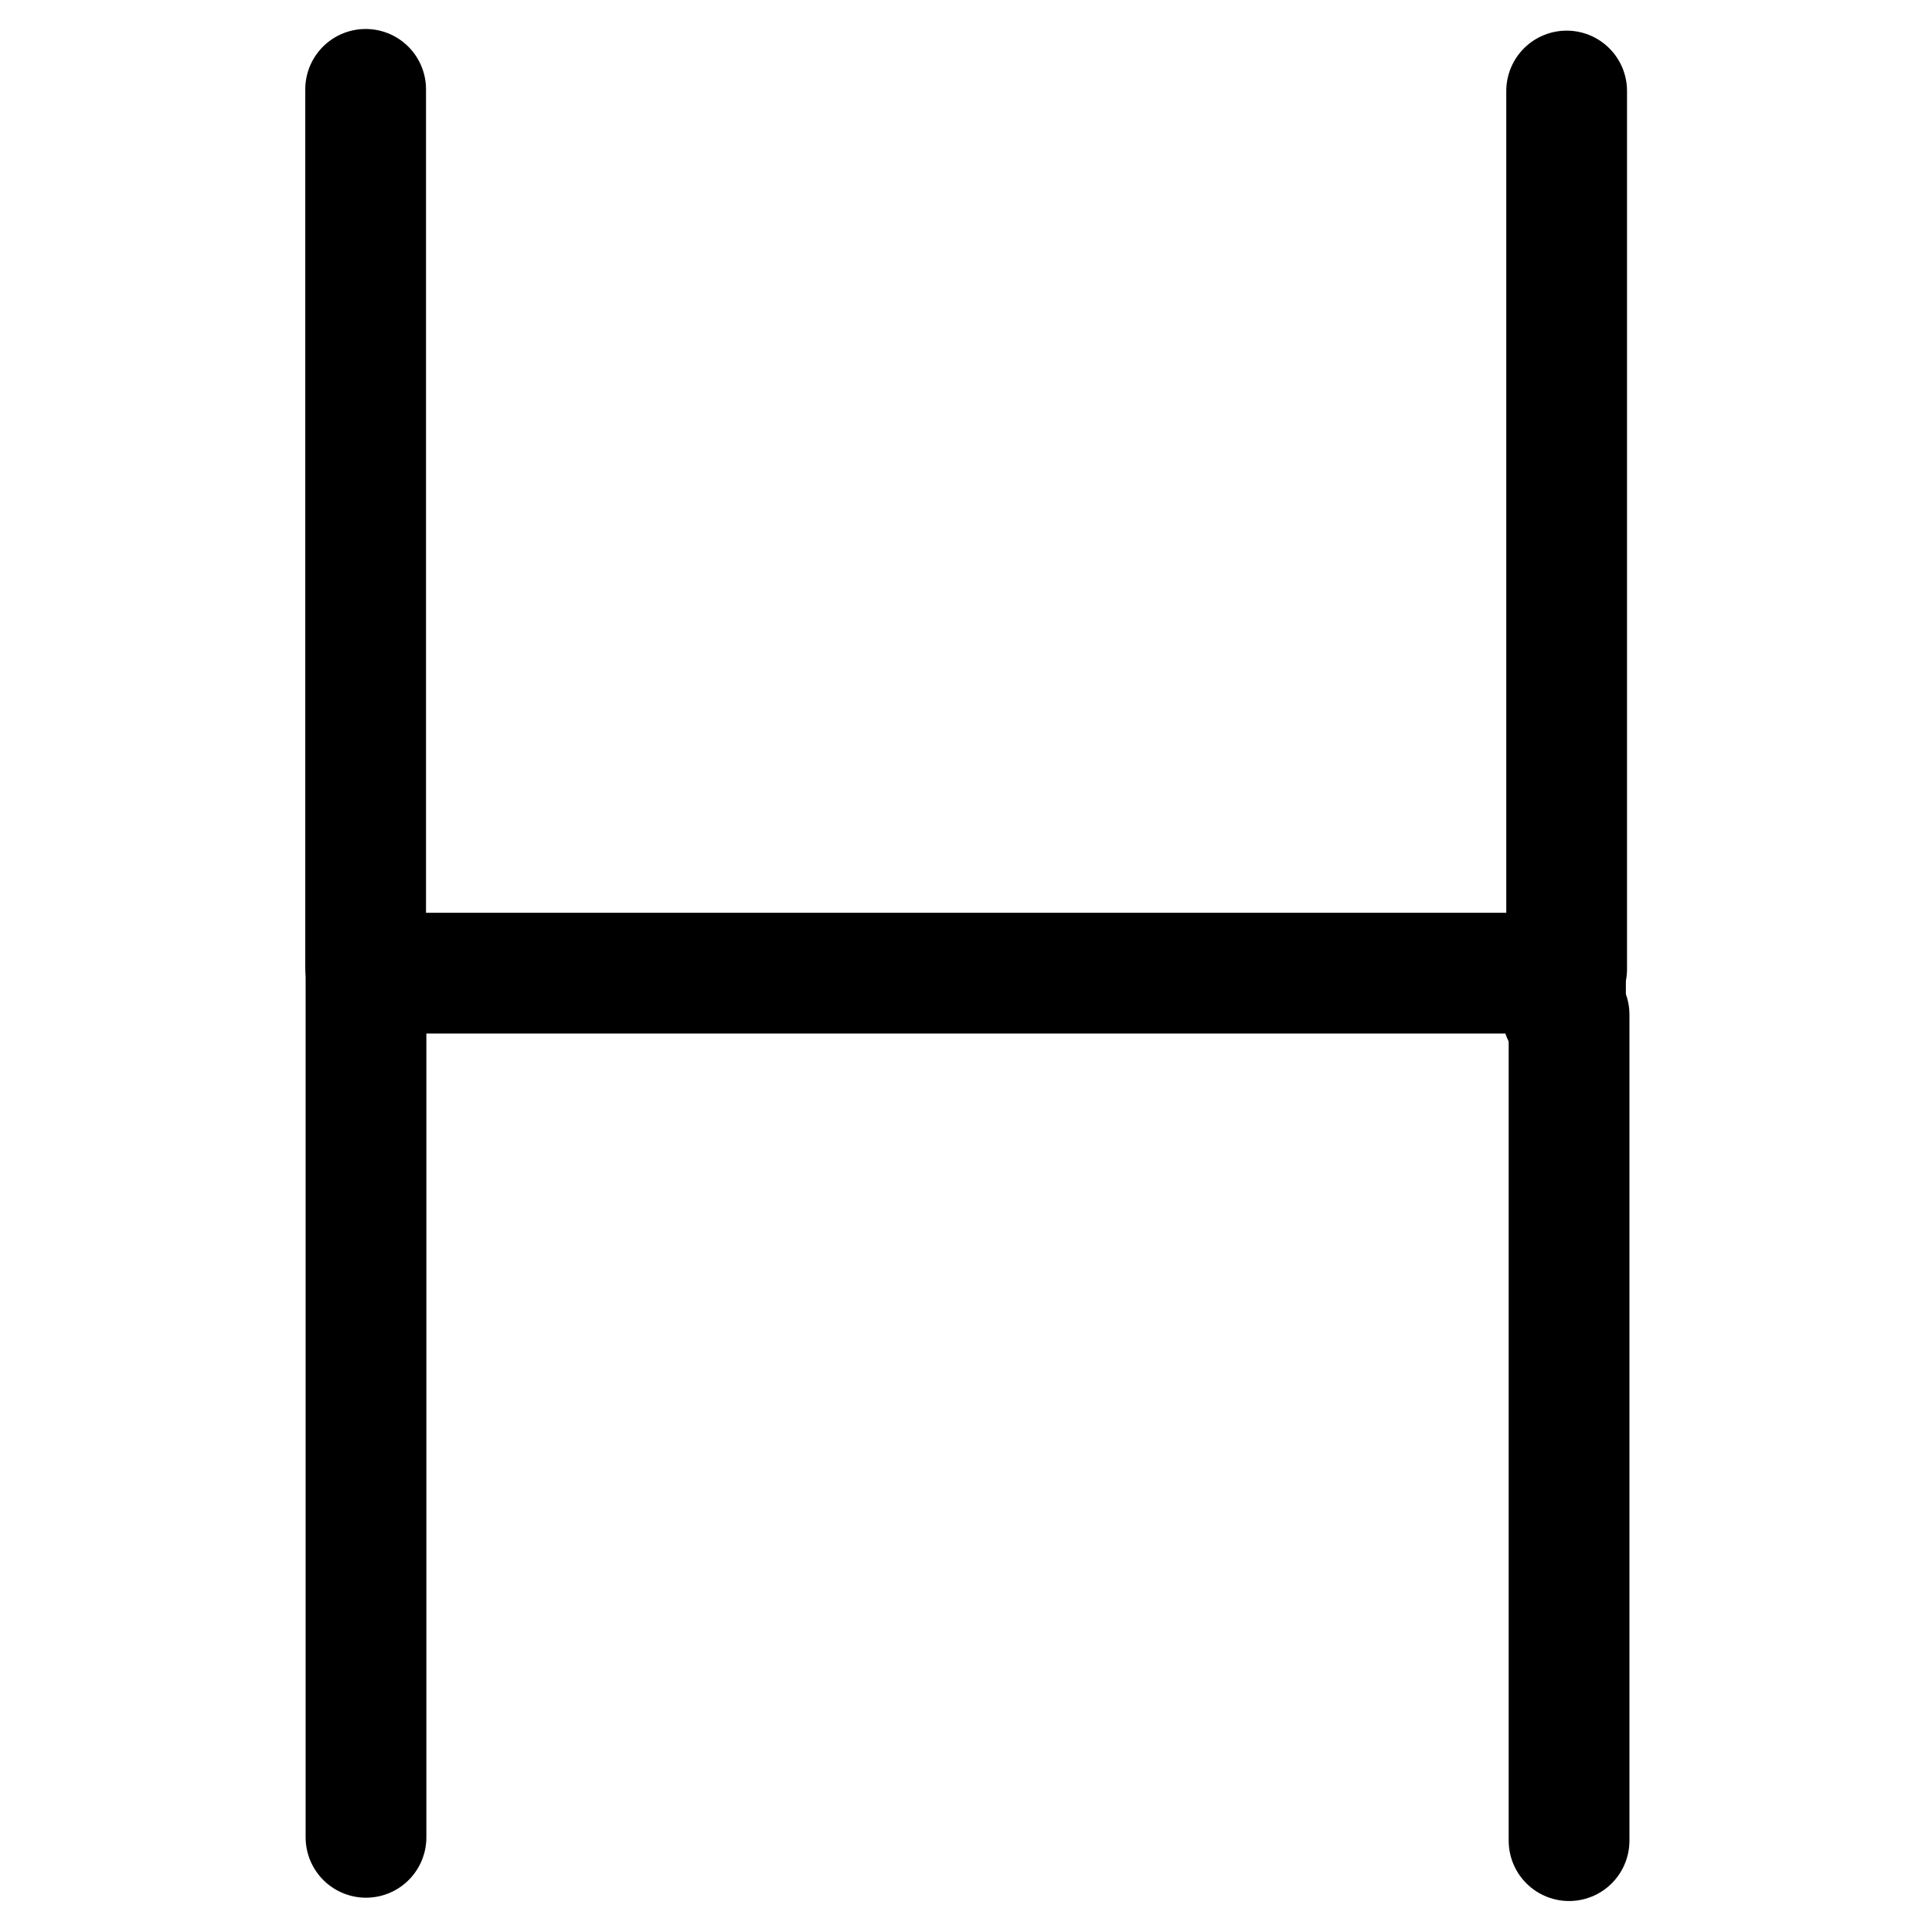
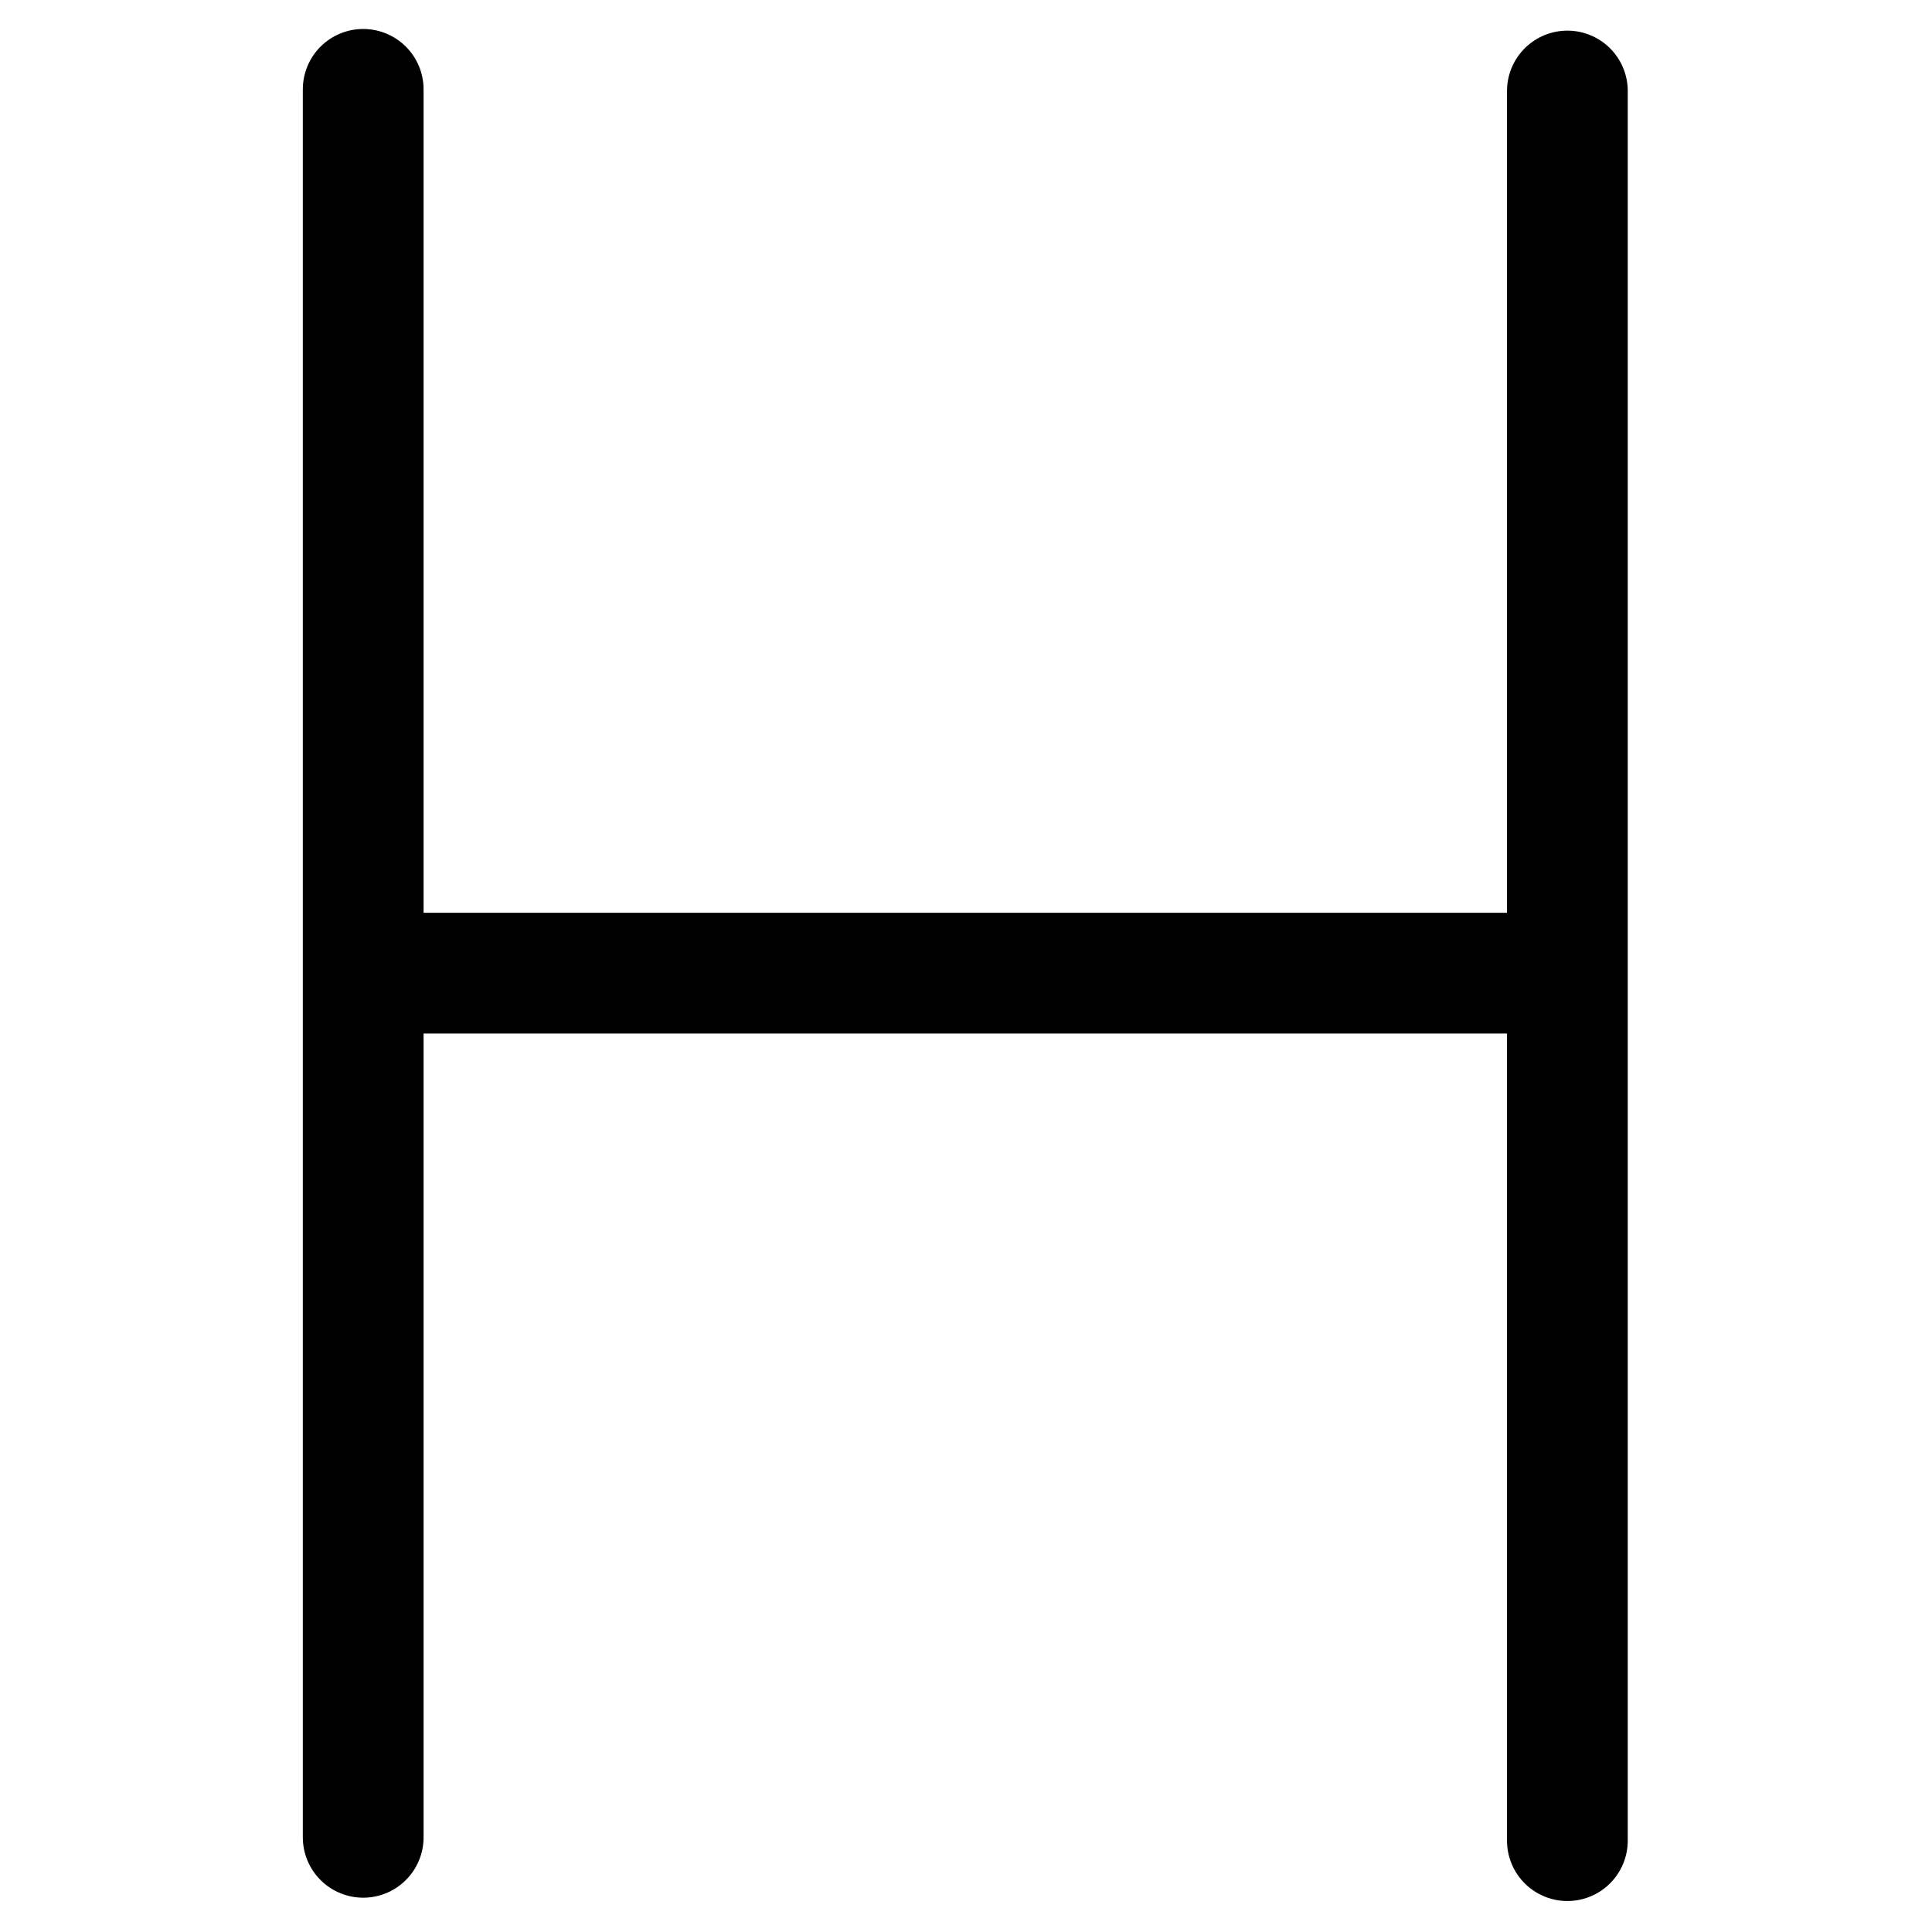
<svg xmlns="http://www.w3.org/2000/svg" width="1024" height="1024" viewBox="0 0 1024 1024" preserveAspectRatio="xMidYMid meet">
  <g id="centerline-shapes">
    <path id="path-1" d="M826.252 515.795L822.252 515.795L818.252 515.795L814.252 515.795L810.252 515.795L806.252 515.795L802.252 515.795L798.252 515.795L794.252 515.795L790.252 515.795L786.252 515.795L782.252 515.795L778.252 515.795L774.252 515.795L770.252 515.795L766.252 515.795L762.252 515.795L758.252 515.795L754.252 515.795L750.252 515.795L746.252 515.795L742.252 515.795L738.252 515.795L734.252 515.795L730.252 515.795L726.252 515.795L722.252 515.795L718.252 515.795L714.252 515.795L710.252 515.795L706.252 515.795L702.252 515.795L698.252 515.795L694.252 515.795L690.252 515.795L686.252 515.795L682.252 515.795L678.252 515.795L674.252 515.795L670.252 515.795L666.252 515.795L662.252 515.795L658.252 515.795L654.252 515.795L650.252 515.795L646.252 515.795L642.252 515.795L638.252 515.795L634.252 515.795L630.252 515.795L626.252 515.795L622.252 515.795L618.252 515.795L614.252 515.795L610.252 515.795L606.252 515.795L602.252 515.795L598.252 515.795L594.252 515.795L590.252 515.795L586.252 515.795L582.252 515.795L578.252 515.795L574.252 515.795L570.252 515.795L566.252 515.795L562.252 515.795L558.252 515.795L554.252 515.795L550.252 515.795L546.252 515.795L542.252 515.795L538.252 515.795L534.252 515.795L530.252 515.795L526.252 515.795L522.252 515.795L518.252 515.795L514.252 515.795L510.252 515.795L506.252 515.795L502.252 515.795L498.252 515.795L494.252 515.795L490.252 515.795L486.252 515.795L482.252 515.795L478.252 515.795L474.252 515.795L470.252 515.795L466.252 515.795L462.252 515.795L458.252 515.795L454.252 515.795L450.252 515.795L446.252 515.795L442.252 515.795L438.252 515.795L434.252 515.795L430.252 515.795L426.252 515.795L422.252 515.795L418.252 515.795L414.252 515.795L410.252 515.795L406.252 515.795L402.252 515.795L398.252 515.795L394.252 515.795L390.252 515.795L386.252 515.795L382.252 515.795L378.252 515.795L374.252 515.795L370.252 515.795L366.252 515.795L362.252 515.795L358.252 515.795L354.252 515.795L350.252 515.795L346.252 515.795L342.252 515.795L338.252 515.795L334.252 515.795L330.252 515.795L326.252 515.795L322.252 515.795L318.252 515.795L314.252 515.795L310.252 515.795L306.252 515.795L302.252 515.795L298.252 515.795L294.252 515.795L290.252 515.795L286.252 515.795L282.252 515.795L278.252 515.795L274.252 515.795L270.252 515.795L266.252 515.795L262.252 515.795L258.252 515.795L254.252 515.795L250.252 515.795L246.252 515.795L242.252 515.795L238.252 515.795L234.252 515.795L230.252 515.795L226.252 515.795L222.252 515.795L218.252 515.795L214.252 515.795L210.252 515.795L206.252 515.795L202.252 515.795L199.417 515.795L197.748 515.795" stroke="#000000" stroke-width="64" fill="none" stroke-linecap="round" stroke-linejoin="round" />
-     <path id="path-2" d="M830.355 513.646L830.355 509.646L830.355 505.646L830.355 501.646L830.355 497.646L830.355 493.646L830.355 489.646L830.355 485.646L830.355 481.646L830.355 477.646L830.355 473.646L830.355 469.646L830.355 465.646L830.355 461.646L830.355 457.646L830.355 453.646L830.355 449.646L830.355 445.646L830.355 441.646L830.355 437.646L830.355 433.646L830.355 429.646L830.355 425.646L830.355 421.646L830.355 417.646L830.355 413.646L830.355 409.646L830.355 405.646L830.355 401.646L830.355 397.646L830.355 393.646L830.355 389.646L830.355 385.646L830.355 381.646L830.355 377.646L830.355 373.646L830.355 369.646L830.355 365.646L830.355 361.646L830.355 357.646L830.355 353.646L830.355 349.646L830.355 345.646L830.355 341.646L830.355 337.646L830.355 333.646L830.355 329.646L830.355 325.646L830.355 321.646L830.355 317.646L830.355 313.646L830.355 309.646L830.355 305.646L830.355 301.646L830.355 297.646L830.355 293.646L830.355 289.646L830.355 285.646L830.355 281.646L830.355 277.646L830.355 273.646L830.355 269.646L830.355 265.646L830.355 261.646L830.355 257.646L830.355 253.646L830.355 249.646L830.355 245.646L830.355 241.646L830.355 237.646L830.355 233.646L830.355 229.646L830.355 225.646L830.355 221.646L830.355 217.646L830.355 213.646L830.355 209.646L830.355 205.646L830.355 201.646L830.355 197.646L830.355 193.646L830.355 189.646L830.355 185.646L830.355 181.646L830.355 177.646L830.355 173.646L830.355 169.646L830.355 165.646L830.355 161.646L830.355 157.646L830.355 153.646L830.355 149.646L830.355 145.646L830.355 141.646L830.355 137.646L830.355 133.646L830.355 129.646L830.355 125.646L830.355 121.646L830.355 117.646L830.355 113.646L830.355 109.646L830.355 105.646L830.355 101.646L830.355 97.646L830.355 93.646L830.355 89.646L830.355 85.646L830.355 81.646L830.355 77.646L830.355 73.646L830.355 69.646L830.355 65.646L830.355 61.646L830.355 57.646L830.355 53.646L830.355 50.510L830.355 48.238" stroke="#000000" stroke-width="64" fill="none" stroke-linecap="round" stroke-linejoin="round" />
-     <path id="path-3" d="M193.799 47.360L193.799 51.360L193.799 55.360L193.799 59.360L193.799 63.360L193.799 67.360L193.799 71.360L193.799 75.360L193.799 79.360L193.799 83.360L193.799 87.360L193.799 91.360L193.799 95.360L193.799 99.360L193.799 103.360L193.799 107.360L193.799 111.360L193.799 115.360L193.799 119.360L193.799 123.360L193.799 127.360L193.799 131.360L193.799 135.360L193.799 139.360L193.799 143.360L193.799 147.360L193.799 151.360L193.799 155.360L193.799 159.360L193.799 163.360L193.799 167.360L193.799 171.360L193.799 175.360L193.799 179.360L193.799 183.360L193.799 187.360L193.799 191.360L193.799 195.360L193.799 199.360L193.799 203.360L193.799 207.360L193.799 211.360L193.799 215.360L193.799 219.360L193.799 223.360L193.799 227.360L193.799 231.360L193.799 235.360L193.799 239.360L193.799 243.360L193.799 247.360L193.799 251.360L193.799 255.360L193.799 259.360L193.799 263.360L193.799 267.360L193.799 271.360L193.799 275.360L193.799 279.360L193.799 283.360L193.799 287.360L193.799 291.360L193.799 295.360L193.799 299.360L193.799 303.360L193.799 307.360L193.799 311.360L193.799 315.360L193.799 319.360L193.799 323.360L193.799 327.360L193.799 331.360L193.799 335.360L193.799 339.360L193.799 343.360L193.799 347.360L193.799 351.360L193.799 355.360L193.799 359.360L193.799 363.360L193.799 367.360L193.799 371.360L193.799 375.360L193.799 379.360L193.799 383.360L193.799 387.360L193.799 391.360L193.799 395.360L193.799 399.360L193.799 403.360L193.799 407.360L193.799 411.360L193.799 415.360L193.799 419.360L193.799 423.360L193.799 427.360L193.799 431.360L193.799 435.360L193.799 439.360L193.799 443.360L193.799 447.360L193.799 451.360L193.799 455.360L193.799 459.360L193.799 463.360L193.799 467.360L193.799 471.360L193.799 475.360L193.799 479.360L193.799 483.360L193.799 487.360L193.799 491.360L193.799 495.360L193.799 499.360L193.799 503.360L193.799 507.360L193.799 510.417L193.799 512.532" stroke="#000000" stroke-width="64" fill="none" stroke-linecap="round" stroke-linejoin="round" />
-     <path id="path-4" d="M831.632 975.579L831.632 971.579L831.632 967.579L831.632 963.579L831.632 959.579L831.632 955.579L831.632 951.579L831.632 947.579L831.632 943.579L831.632 939.579L831.632 935.579L831.632 931.579L831.632 927.579L831.632 923.579L831.632 919.579L831.632 915.579L831.632 911.579L831.632 907.579L831.632 903.579L831.632 899.579L831.632 895.579L831.632 891.579L831.632 887.579L831.632 883.579L831.632 879.579L831.632 875.579L831.632 871.579L831.632 867.579L831.632 863.579L831.632 859.579L831.632 855.579L831.632 851.579L831.632 847.579L831.632 843.579L831.632 839.579L831.632 835.579L831.632 831.579L831.632 827.579L831.632 823.579L831.632 819.579L831.632 815.579L831.632 811.579L831.632 807.579L831.632 803.579L831.632 799.579L831.632 795.579L831.632 791.579L831.632 787.579L831.632 783.579L831.632 779.579L831.632 775.579L831.632 771.579L831.632 767.579L831.632 763.579L831.632 759.579L831.632 755.579L831.632 751.579L831.632 747.579L831.632 743.579L831.632 739.579L831.632 735.579L831.632 731.579L831.632 727.579L831.632 723.579L831.632 719.579L831.632 715.579L831.632 711.579L831.632 707.579L831.632 703.579L831.632 699.579L831.632 695.579L831.632 691.579L831.632 687.579L831.632 683.579L831.632 679.579L831.632 675.579L831.632 671.579L831.632 667.579L831.632 663.579L831.632 659.579L831.632 655.579L831.632 651.579L831.632 647.579L831.632 643.579L831.632 639.579L831.632 635.579L831.632 631.579L831.632 627.579L831.632 623.579L831.632 619.579L831.632 615.579L831.632 611.579L831.632 607.579L831.632 603.579L831.632 599.579L831.632 595.579L831.632 591.579L831.632 587.579L831.632 583.579L831.632 579.579L831.632 575.579L831.632 571.579L831.632 567.579L831.632 563.579L831.632 559.579L831.632 555.579L831.632 551.579L831.632 547.579L831.632 543.579L831.632 540.301L831.632 537.745" stroke="#000000" stroke-width="64" fill="none" stroke-linecap="round" stroke-linejoin="round" />
-     <path id="path-5" d="M829.603 537.745L829.603 533.745L829.603 529.745L829.603 525.745L829.603 521.745L829.603 517.745L829.603 515.045L829.603 513.646" stroke="#000000" stroke-width="64" fill="none" stroke-linecap="round" stroke-linejoin="round" />
-     <path id="path-6" d="M193.986 512.532L193.986 516.532L193.986 520.532L193.986 524.532L193.986 528.532L193.986 532.532L193.986 536.532L193.986 540.532L193.986 544.532L193.986 548.532L193.986 552.532L193.986 556.532L193.986 560.532L193.986 564.532L193.986 568.532L193.986 572.532L193.986 576.532L193.986 580.532L193.986 584.532L193.986 588.532L193.986 592.532L193.986 596.532L193.986 600.532L193.986 604.532L193.986 608.532L193.986 612.532L193.986 616.532L193.986 620.532L193.986 624.532L193.986 628.532L193.986 632.532L193.986 636.532L193.986 640.532L193.986 644.532L193.986 648.532L193.986 652.532L193.986 656.532L193.986 660.532L193.986 664.532L193.986 668.532L193.986 672.532L193.986 676.532L193.986 680.532L193.986 684.532L193.986 688.532L193.986 692.532L193.986 696.532L193.986 700.532L193.986 704.532L193.986 708.532L193.986 712.532L193.986 716.532L193.986 720.532L193.986 724.532L193.986 728.532L193.986 732.532L193.986 736.532L193.986 740.532L193.986 744.532L193.986 748.532L193.986 752.532L193.986 756.532L193.986 760.532L193.986 764.532L193.986 768.532L193.986 772.532L193.986 776.532L193.986 780.532L193.986 784.532L193.986 788.532L193.986 792.532L193.986 796.532L193.986 800.532L193.986 804.532L193.986 808.532L193.986 812.532L193.986 816.532L193.986 820.532L193.986 824.532L193.986 828.532L193.986 832.532L193.986 836.532L193.986 840.532L193.986 844.532L193.986 848.532L193.986 852.532L193.986 856.532L193.986 860.532L193.986 864.532L193.986 868.532L193.986 872.532L193.986 876.532L193.986 880.532L193.986 884.532L193.986 888.532L193.986 892.532L193.986 896.532L193.986 900.532L193.986 904.532L193.986 908.532L193.986 912.532L193.986 916.532L193.986 920.532L193.986 924.532L193.986 928.532L193.986 932.532L193.986 936.532L193.986 940.532L193.986 944.532L193.986 948.532L193.986 952.532L193.986 956.532L193.986 960.532L193.986 964.532L193.986 968.532L193.986 971.627L193.986 973.817" stroke="#000000" stroke-width="64" fill="none" stroke-linecap="round" stroke-linejoin="round" />
-     <path id="path-7" d="M829.539 537.745L829.539 533.745L829.539 529.745L829.539 525.745L829.539 521.745L829.539 517.745L829.539 513.955L829.539 510.374" stroke="#000000" stroke-width="64" fill="none" stroke-linecap="round" stroke-linejoin="round" />
-     <path id="path-8" d="M828.272 516.295L828.272 520.295L828.272 524.295L828.272 528.295L828.272 532.295L828.272 535.445L828.272 537.745" stroke="#000000" stroke-width="64" fill="none" stroke-linecap="round" stroke-linejoin="round" />
-     <path id="path-9" d="M829.603 513.646L829.603 517.646L829.603 521.646L829.603 525.646L829.603 529.646L829.603 533.646L829.603 536.346L829.603 537.745" stroke="#000000" stroke-width="64" fill="none" stroke-linecap="round" stroke-linejoin="round" />
+     <path id="path-2" d="M830.743 975.579L830.743 971.579L830.743 967.579L830.743 963.579L830.743 959.579L830.743 955.579L830.743 951.579L830.743 947.579L830.743 943.579L830.743 939.579L830.743 935.579L830.743 931.579L830.743 927.579L830.743 923.579L830.743 919.579L830.743 915.579L830.743 911.579L830.743 907.579L830.743 903.579L830.743 899.579L830.743 895.579L830.743 891.579L830.743 887.579L830.743 883.579L830.743 879.579L830.743 875.579L830.743 871.579L830.743 867.579L830.743 863.579L830.743 859.579L830.743 855.579L830.743 851.579L830.743 847.579L830.743 843.579L830.743 839.579L830.743 835.579L830.743 831.579L830.743 827.579L830.743 823.579L830.743 819.579L830.743 815.579L830.743 811.579L830.743 807.579L830.743 803.579L830.743 799.579L830.743 795.579L830.743 791.579L830.743 787.579L830.743 783.579L830.743 779.579L830.743 775.579L830.743 771.579L830.743 767.579L830.743 763.579L830.743 759.579L830.743 755.579L830.743 751.579L830.743 747.579L830.743 743.579L830.743 739.579L830.743 735.579L830.743 731.579L830.743 727.579L830.743 723.579L830.743 719.579L830.743 715.579L830.743 711.579L830.743 707.579L830.743 703.579L830.743 699.579L830.743 695.579L830.743 691.579L830.743 687.579L830.743 683.579L830.743 679.579L830.743 675.579L830.743 671.579L830.743 667.579L830.743 663.579L830.743 659.579L830.743 655.579L830.743 651.579L830.743 647.579L830.743 643.579L830.743 639.579L830.743 635.579L830.743 631.579L830.743 627.579L830.743 623.579L830.743 619.579L830.743 615.579L830.743 611.579L830.743 607.579L830.743 603.579L830.743 599.579L830.743 595.579L830.743 591.579L830.743 587.579L830.743 583.579L830.743 579.579L830.743 575.579L830.743 571.579L830.743 567.579L830.743 563.579L830.743 559.579L830.743 555.579L830.743 551.579L830.743 547.579L830.743 543.579L830.743 539.579L830.743 535.579L830.743 531.579L830.743 527.579L830.743 523.579L830.743 519.579L830.743 515.579L830.743 513.442L830.743 513.972L830.743 517.169L830.743 521.169L830.743 525.169L830.743 529.169L830.743 533.169L830.743 534.886L830.743 533.937L830.743 530.321L830.743 526.321L830.743 522.321L830.743 518.321L830.743 514.321L830.743 510.321L830.743 506.321L830.743 502.321L830.743 498.321L830.743 494.321L830.743 490.321L830.743 486.321L830.743 482.321L830.743 478.321L830.743 474.321L830.743 470.321L830.743 466.321L830.743 462.321L830.743 458.321L830.743 454.321L830.743 450.321L830.743 446.321L830.743 442.321L830.743 438.321L830.743 434.321L830.743 430.321L830.743 426.321L830.743 422.321L830.743 418.321L830.743 414.321L830.743 410.321L830.743 406.321L830.743 402.321L830.743 398.321L830.743 394.321L830.743 390.321L830.743 386.321L830.743 382.321L830.743 378.321L830.743 374.321L830.743 370.321L830.743 366.321L830.743 362.321L830.743 358.321L830.743 354.321L830.743 350.321L830.743 346.321L830.743 342.321L830.743 338.321L830.743 334.321L830.743 330.321L830.743 326.321L830.743 322.321L830.743 318.321L830.743 314.321L830.743 310.321L830.743 306.321L830.743 302.321L830.743 298.321L830.743 294.321L830.743 290.321L830.743 286.321L830.743 282.321L830.743 278.321L830.743 274.321L830.743 270.321L830.743 266.321L830.743 262.321L830.743 258.321L830.743 254.321L830.743 250.321L830.743 246.321L830.743 242.321L830.743 238.321L830.743 234.321L830.743 230.321L830.743 226.321L830.743 222.321L830.743 218.321L830.743 214.321L830.743 210.321L830.743 206.321L830.743 202.321L830.743 198.321L830.743 194.321L830.743 190.321L830.743 186.321L830.743 182.321L830.743 178.321L830.743 174.321L830.743 170.321L830.743 166.321L830.743 162.321L830.743 158.321L830.743 154.321L830.743 150.321L830.743 146.321L830.743 142.321L830.743 138.321L830.743 134.321L830.743 130.321L830.743 126.321L830.743 122.321L830.743 118.321L830.743 114.321L830.743 110.321L830.743 106.321L830.743 102.321L830.743 98.321L830.743 94.321L830.743 90.321L830.743 86.321L830.743 82.321L830.743 78.321L830.743 74.321L830.743 70.321L830.743 66.321L830.743 62.321L830.743 58.321L830.743 54.321L830.743 50.960L830.743 48.238" stroke="#000000" stroke-width="64" fill="none" stroke-linecap="round" stroke-linejoin="round" />
+     <path id="path-3" d="M192.502 47.360L192.502 51.360L192.502 55.360L192.502 59.360L192.502 63.360L192.502 67.360L192.502 71.360L192.502 75.360L192.502 79.360L192.502 83.360L192.502 87.360L192.502 91.360L192.502 95.360L192.502 99.360L192.502 103.360L192.502 107.360L192.502 111.360L192.502 115.360L192.502 119.360L192.502 123.360L192.502 127.360L192.502 131.360L192.502 135.360L192.502 139.360L192.502 143.360L192.502 147.360L192.502 151.360L192.502 155.360L192.502 159.360L192.502 163.360L192.502 167.360L192.502 171.360L192.502 175.360L192.502 179.360L192.502 183.360L192.502 187.360L192.502 191.360L192.502 195.360L192.502 199.360L192.502 203.360L192.502 207.360L192.502 211.360L192.502 215.360L192.502 219.360L192.502 223.360L192.502 227.360L192.502 231.360L192.502 235.360L192.502 239.360L192.502 243.360L192.502 247.360L192.502 251.360L192.502 255.360L192.502 259.360L192.502 263.360L192.502 267.360L192.502 271.360L192.502 275.360L192.502 279.360L192.502 283.360L192.502 287.360L192.502 291.360L192.502 295.360L192.502 299.360L192.502 303.360L192.502 307.360L192.502 311.360L192.502 315.360L192.502 319.360L192.502 323.360L192.502 327.360L192.502 331.360L192.502 335.360L192.502 339.360L192.502 343.360L192.502 347.360L192.502 351.360L192.502 355.360L192.502 359.360L192.502 363.360L192.502 367.360L192.502 371.360L192.502 375.360L192.502 379.360L192.502 383.360L192.502 387.360L192.502 391.360L192.502 395.360L192.502 399.360L192.502 403.360L192.502 407.360L192.502 411.360L192.502 415.360L192.502 419.360L192.502 423.360L192.502 427.360L192.502 431.360L192.502 435.360L192.502 439.360L192.502 443.360L192.502 447.360L192.502 451.360L192.502 455.360L192.502 459.360L192.502 463.360L192.502 467.360L192.502 471.360L192.502 475.360L192.502 479.360L192.502 483.360L192.502 487.360L192.502 491.360L192.502 495.360L192.502 499.360L192.502 503.360L192.502 507.360L192.502 511.360L192.502 515.360L192.502 519.360L192.502 523.360L192.502 527.360L192.502 531.360L192.502 535.360L192.502 539.360L192.502 543.360L192.502 547.360L192.502 551.360L192.502 555.360L192.502 559.360L192.502 563.360L192.502 567.360L192.502 571.360L192.502 575.360L192.502 579.360L192.502 583.360L192.502 587.360L192.502 591.360L192.502 595.360L192.502 599.360L192.502 603.360L192.502 607.360L192.502 611.360L192.502 615.360L192.502 619.360L192.502 623.360L192.502 627.360L192.502 631.360L192.502 635.360L192.502 639.360L192.502 643.360L192.502 647.360L192.502 651.360L192.502 655.360L192.502 659.360L192.502 663.360L192.502 667.360L192.502 671.360L192.502 675.360L192.502 679.360L192.502 683.360L192.502 687.360L192.502 691.360L192.502 695.360L192.502 699.360L192.502 703.360L192.502 707.360L192.502 711.360L192.502 715.360L192.502 719.360L192.502 723.360L192.502 727.360L192.502 731.360L192.502 735.360L192.502 739.360L192.502 743.360L192.502 747.360L192.502 751.360L192.502 755.360L192.502 759.360L192.502 763.360L192.502 767.360L192.502 771.360L192.502 775.360L192.502 779.360L192.502 783.360L192.502 787.360L192.502 791.360L192.502 795.360L192.502 799.360L192.502 803.360L192.502 807.360L192.502 811.360L192.502 815.360L192.502 819.360L192.502 823.360L192.502 827.360L192.502 831.360L192.502 835.360L192.502 839.360L192.502 843.360L192.502 847.360L192.502 851.360L192.502 855.360L192.502 859.360L192.502 863.360L192.502 867.360L192.502 871.360L192.502 875.360L192.502 879.360L192.502 883.360L192.502 887.360L192.502 891.360L192.502 895.360L192.502 899.360L192.502 903.360L192.502 907.360L192.502 911.360L192.502 915.360L192.502 919.360L192.502 923.360L192.502 927.360L192.502 931.360L192.502 935.360L192.502 939.360L192.502 943.360L192.502 947.360L192.502 951.360L192.502 955.360L192.502 959.360L192.502 963.360L192.502 967.360L192.502 970.845L192.502 973.817" stroke="#000000" stroke-width="64" fill="none" stroke-linecap="round" stroke-linejoin="round" />
  </g>
</svg>
